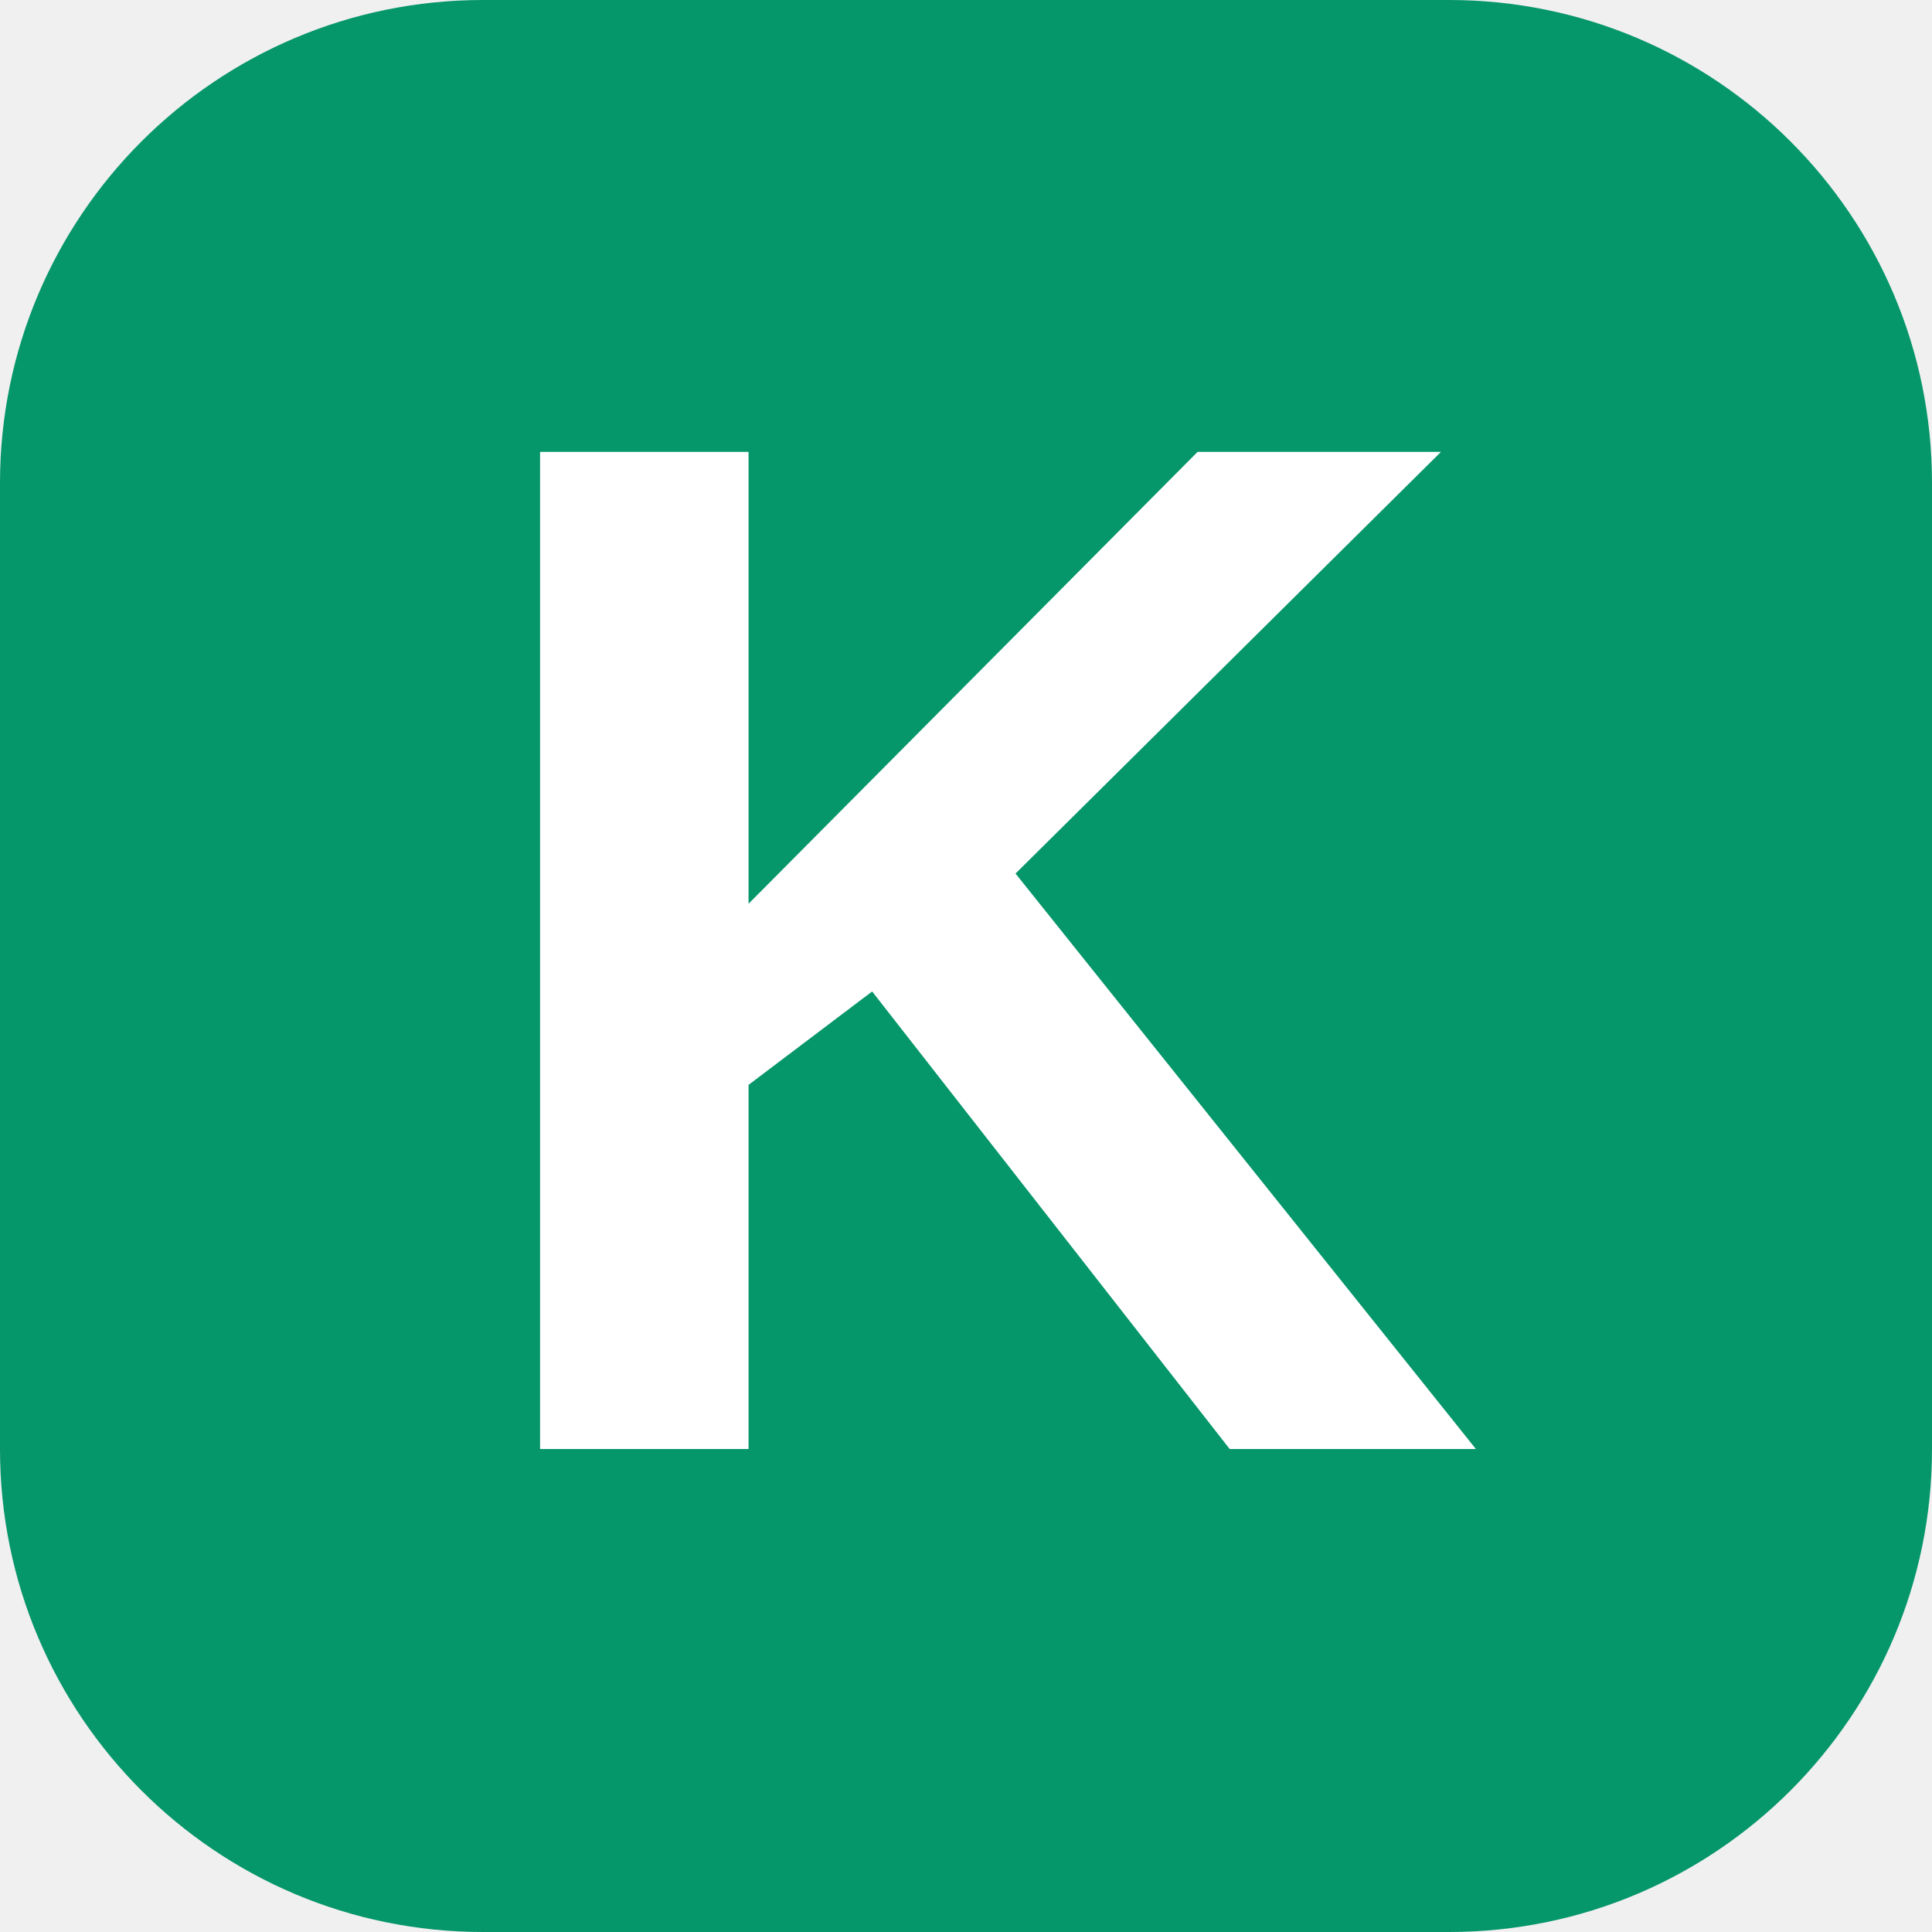
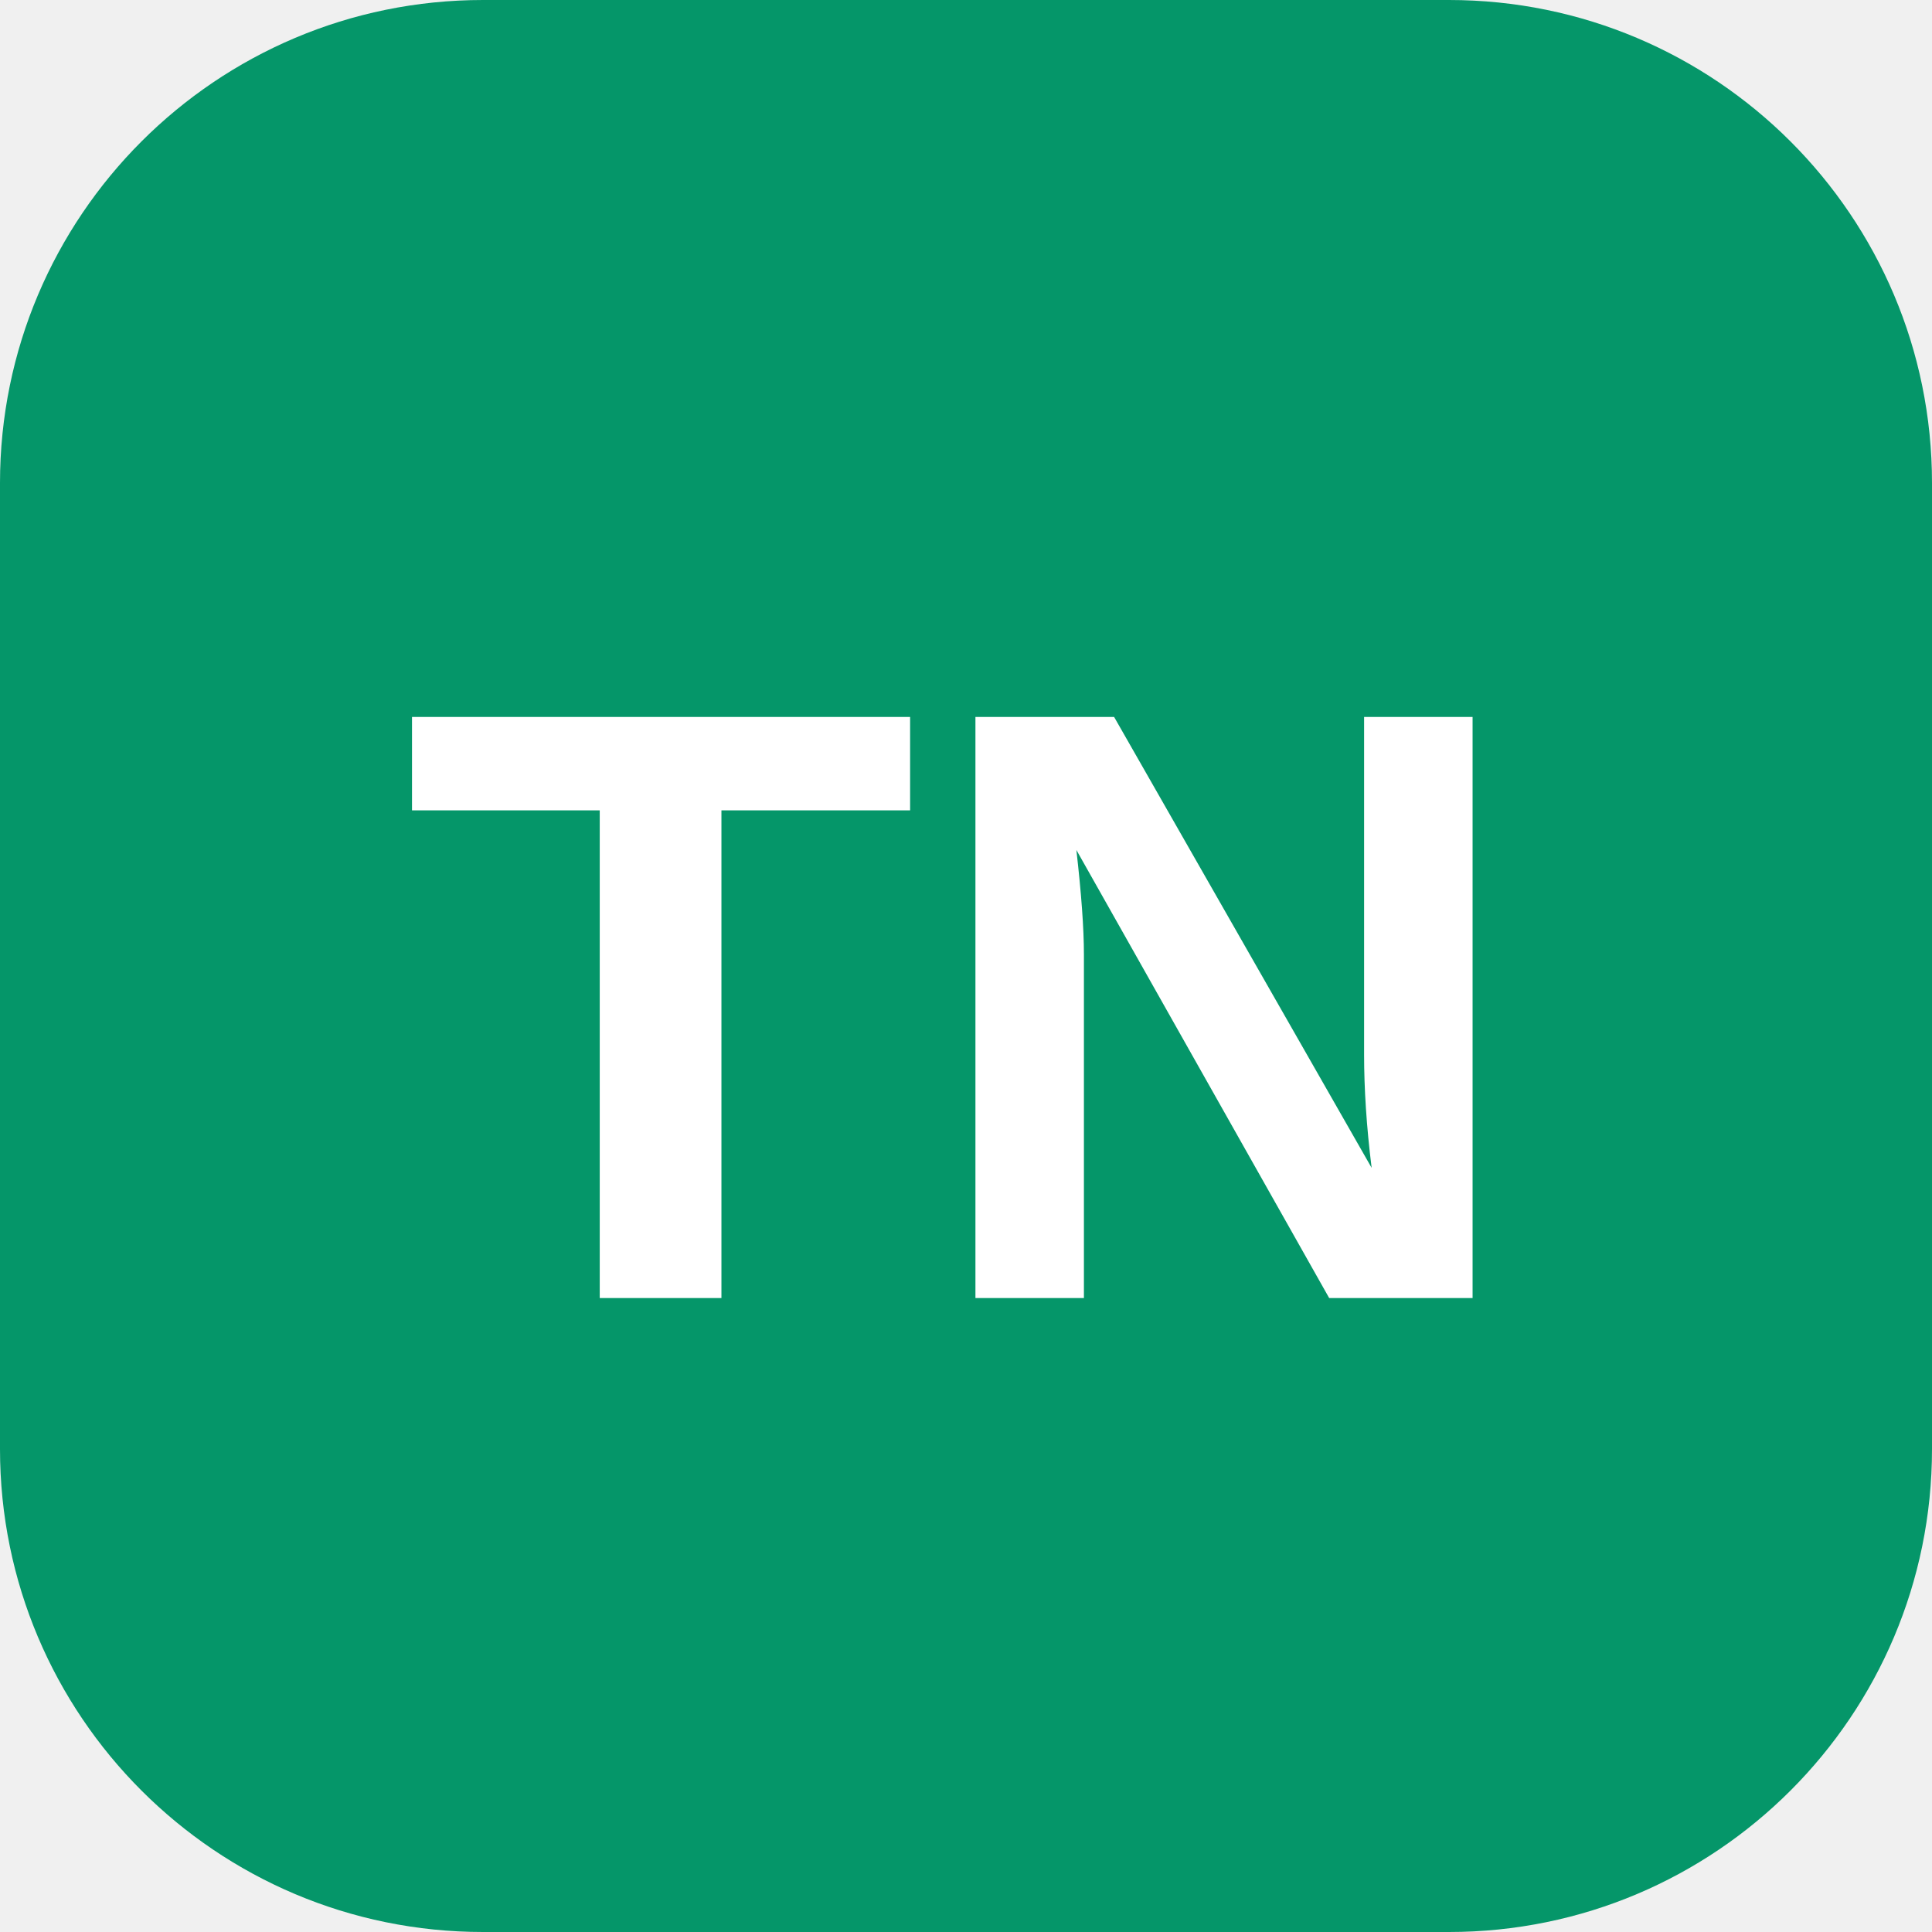
<svg xmlns="http://www.w3.org/2000/svg" viewBox="0 0 32 32">
  <rect width="32" height="32" rx="8" fill="#059669" />
-   <text x="16" y="24" text-anchor="middle" font-family="Arial,sans-serif" font-weight="700" font-size="24" fill="#fff">K</text>
+   <text x="16" y="21.5" text-anchor="middle" font-family="Arial,sans-serif" font-weight="700" font-size="14" fill="#fff">TN</text>
</svg>
